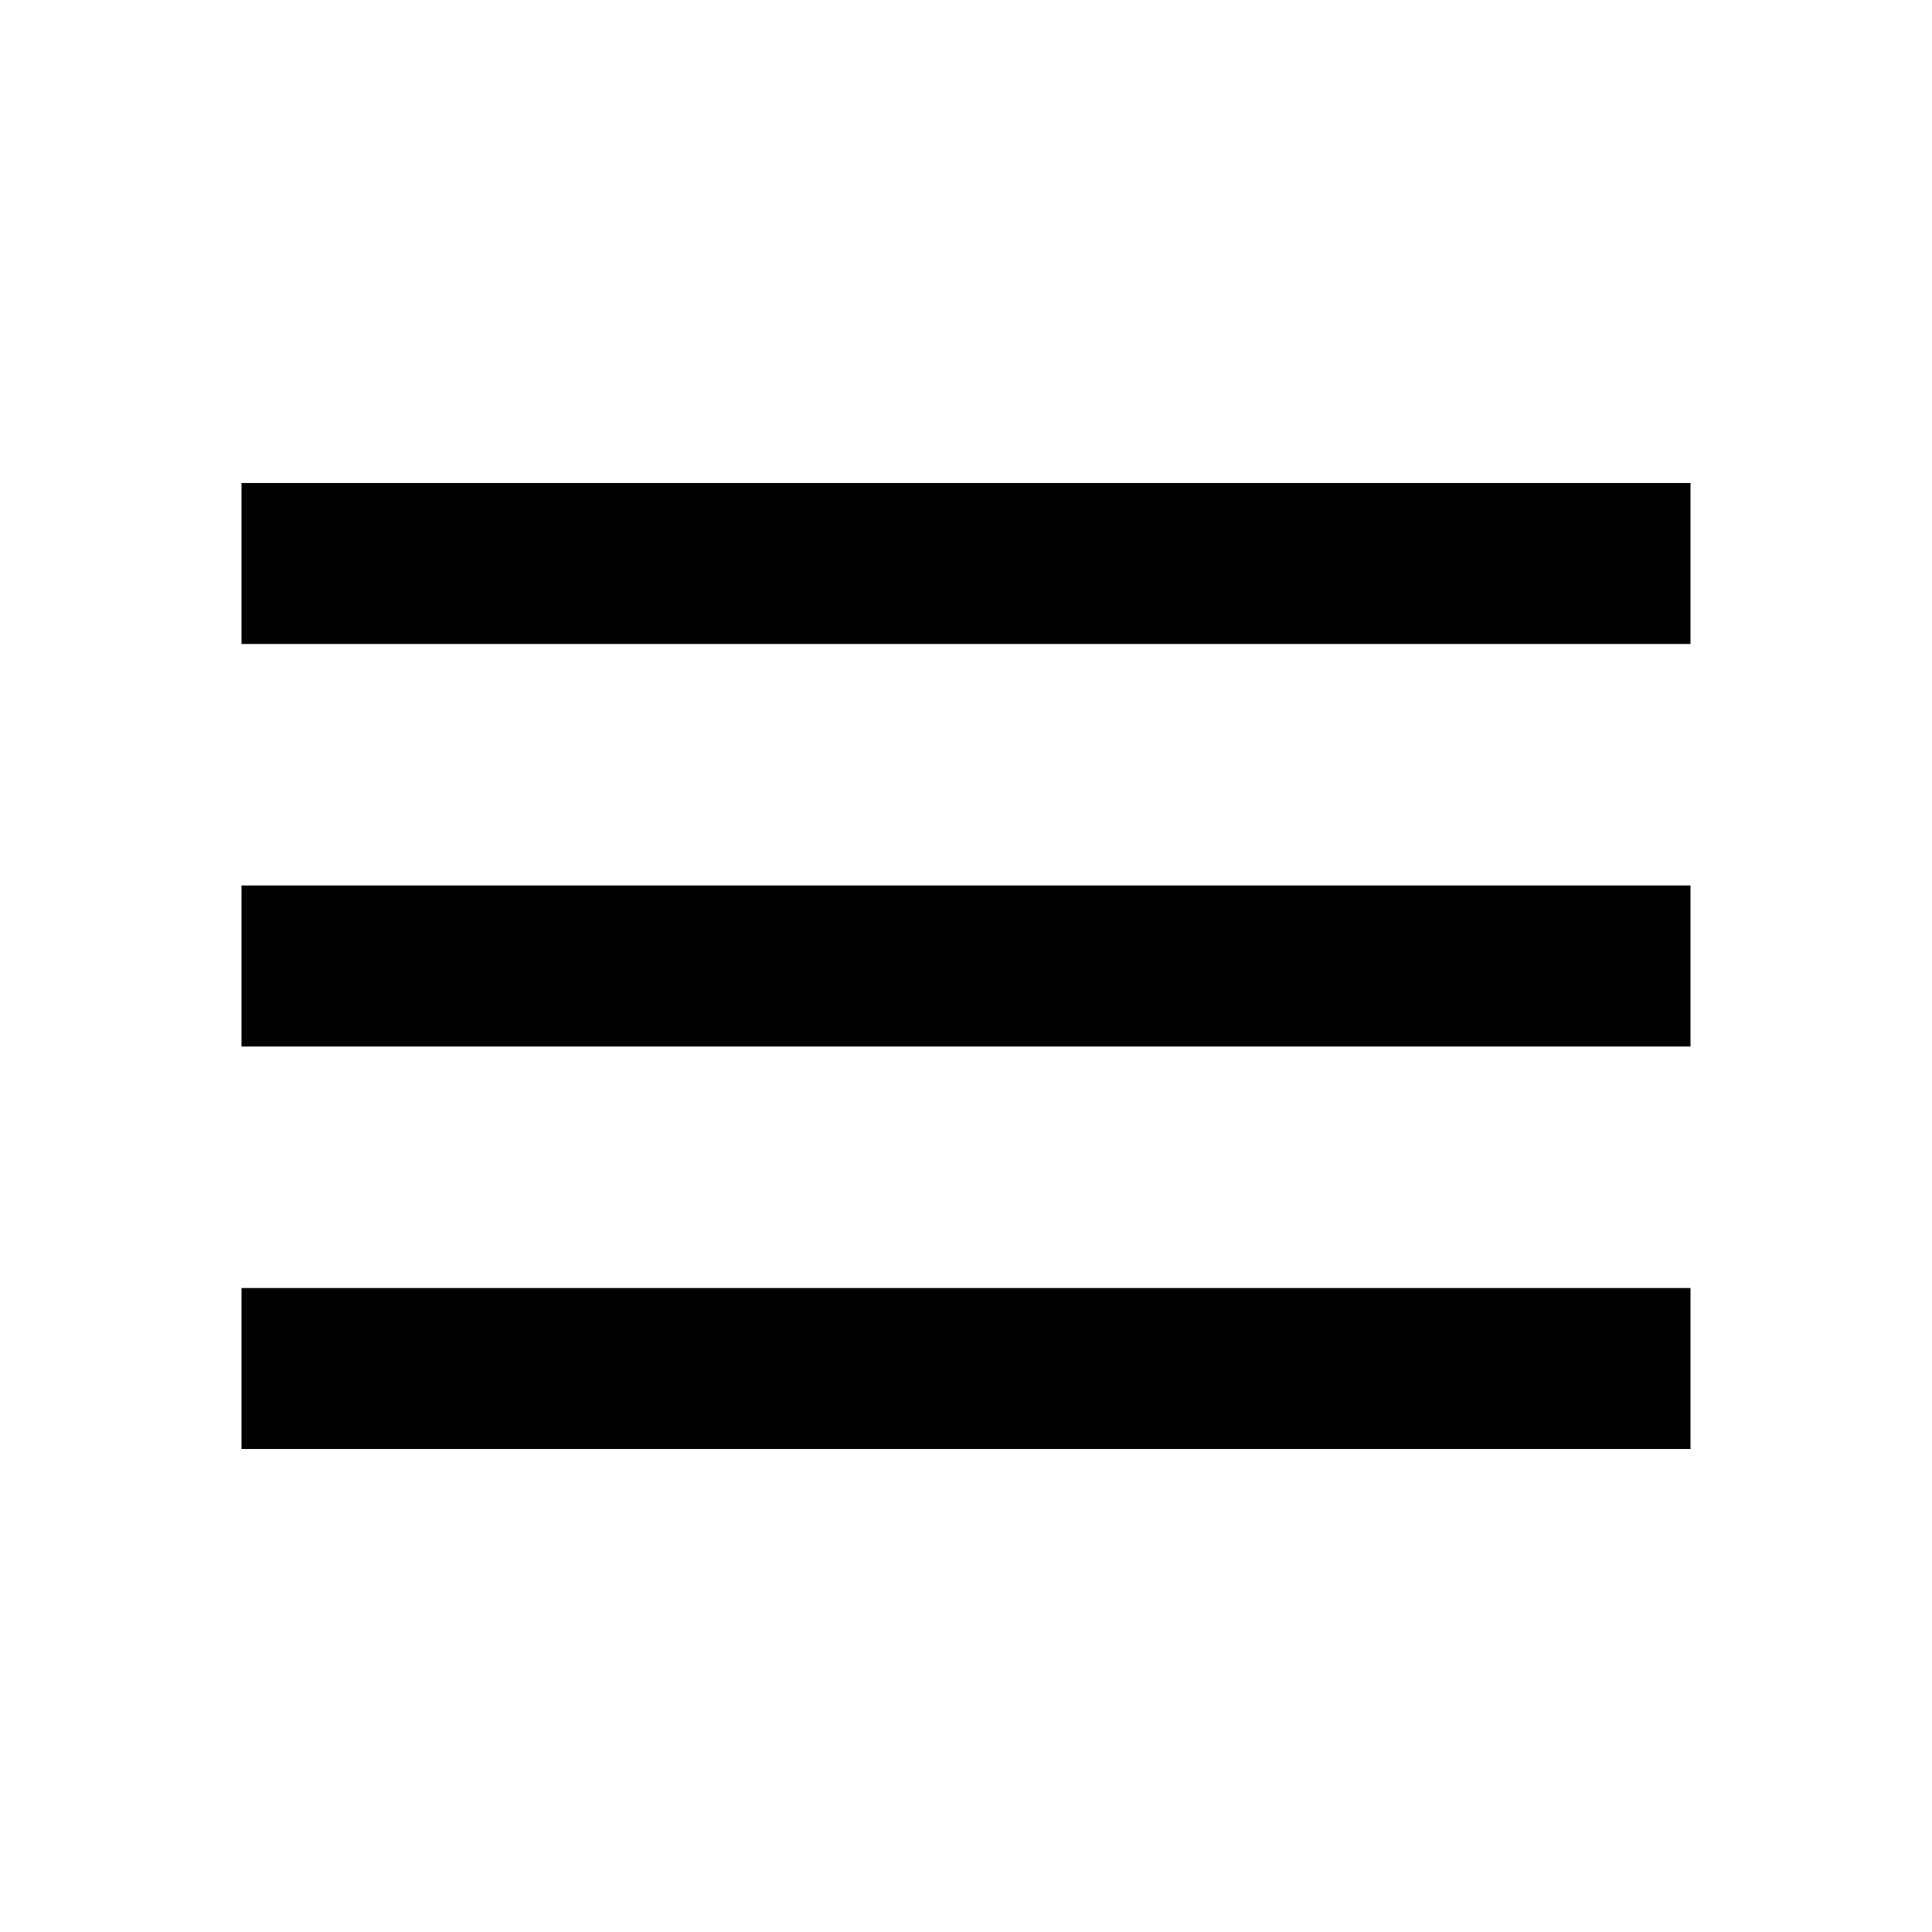
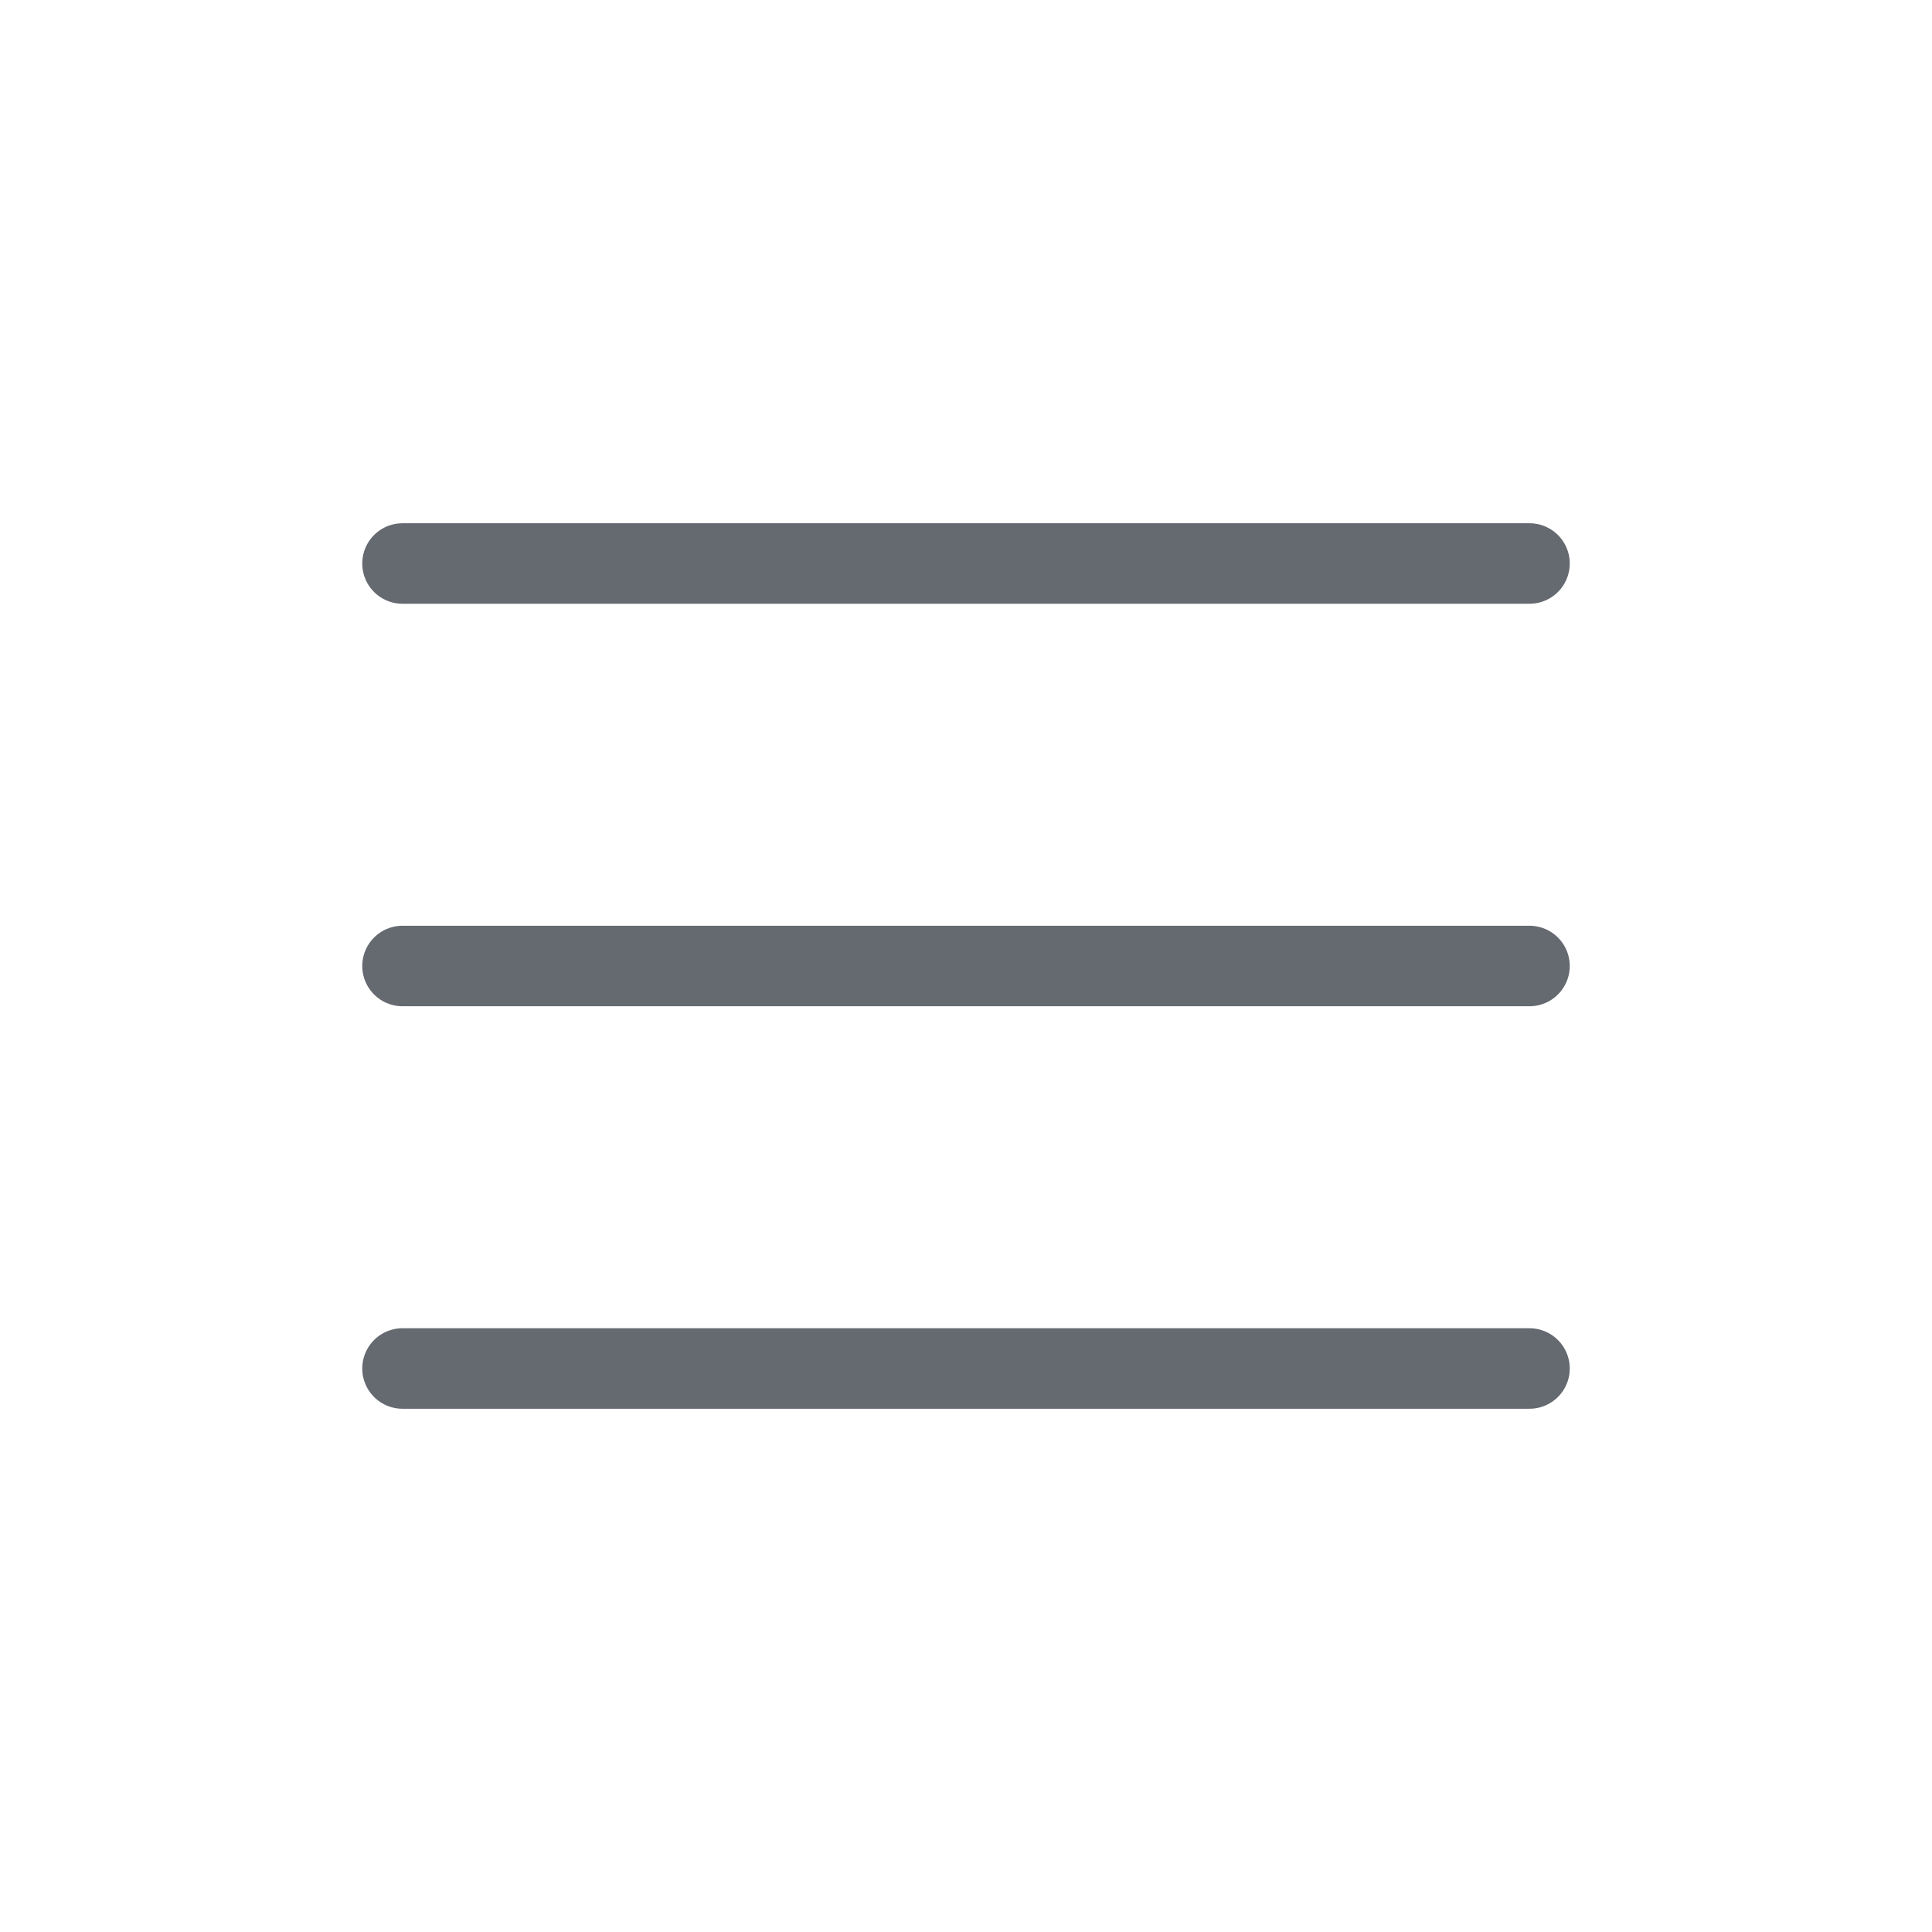
- <svg xmlns="http://www.w3.org/2000/svg" width="40" height="40" viewBox="0 0 40 40">
-   <g clip-path="url(#clip0_132_1825)">
-     <path d="M5 30H35V26.667H5V30ZM5 21.667H35V18.333H5V21.667ZM5 10V13.333H35V10H5Z" />
-   </g>
-   <defs>
-     <clipPath id="clip0_132_1825">
-       <rect width="40" height="40" />
-     </clipPath>
-   </defs>
+ <svg xmlns="http://www.w3.org/2000/svg" width="24" height="24" viewBox="0 0 24 24" fill="none">
+   <path d="M5 7H19" stroke="#656970" stroke-linecap="round" />
+   <path d="M5 12H19" stroke="#656970" stroke-linecap="round" />
+   <path d="M5 17H19" stroke="#656970" stroke-linecap="round" />
</svg>
